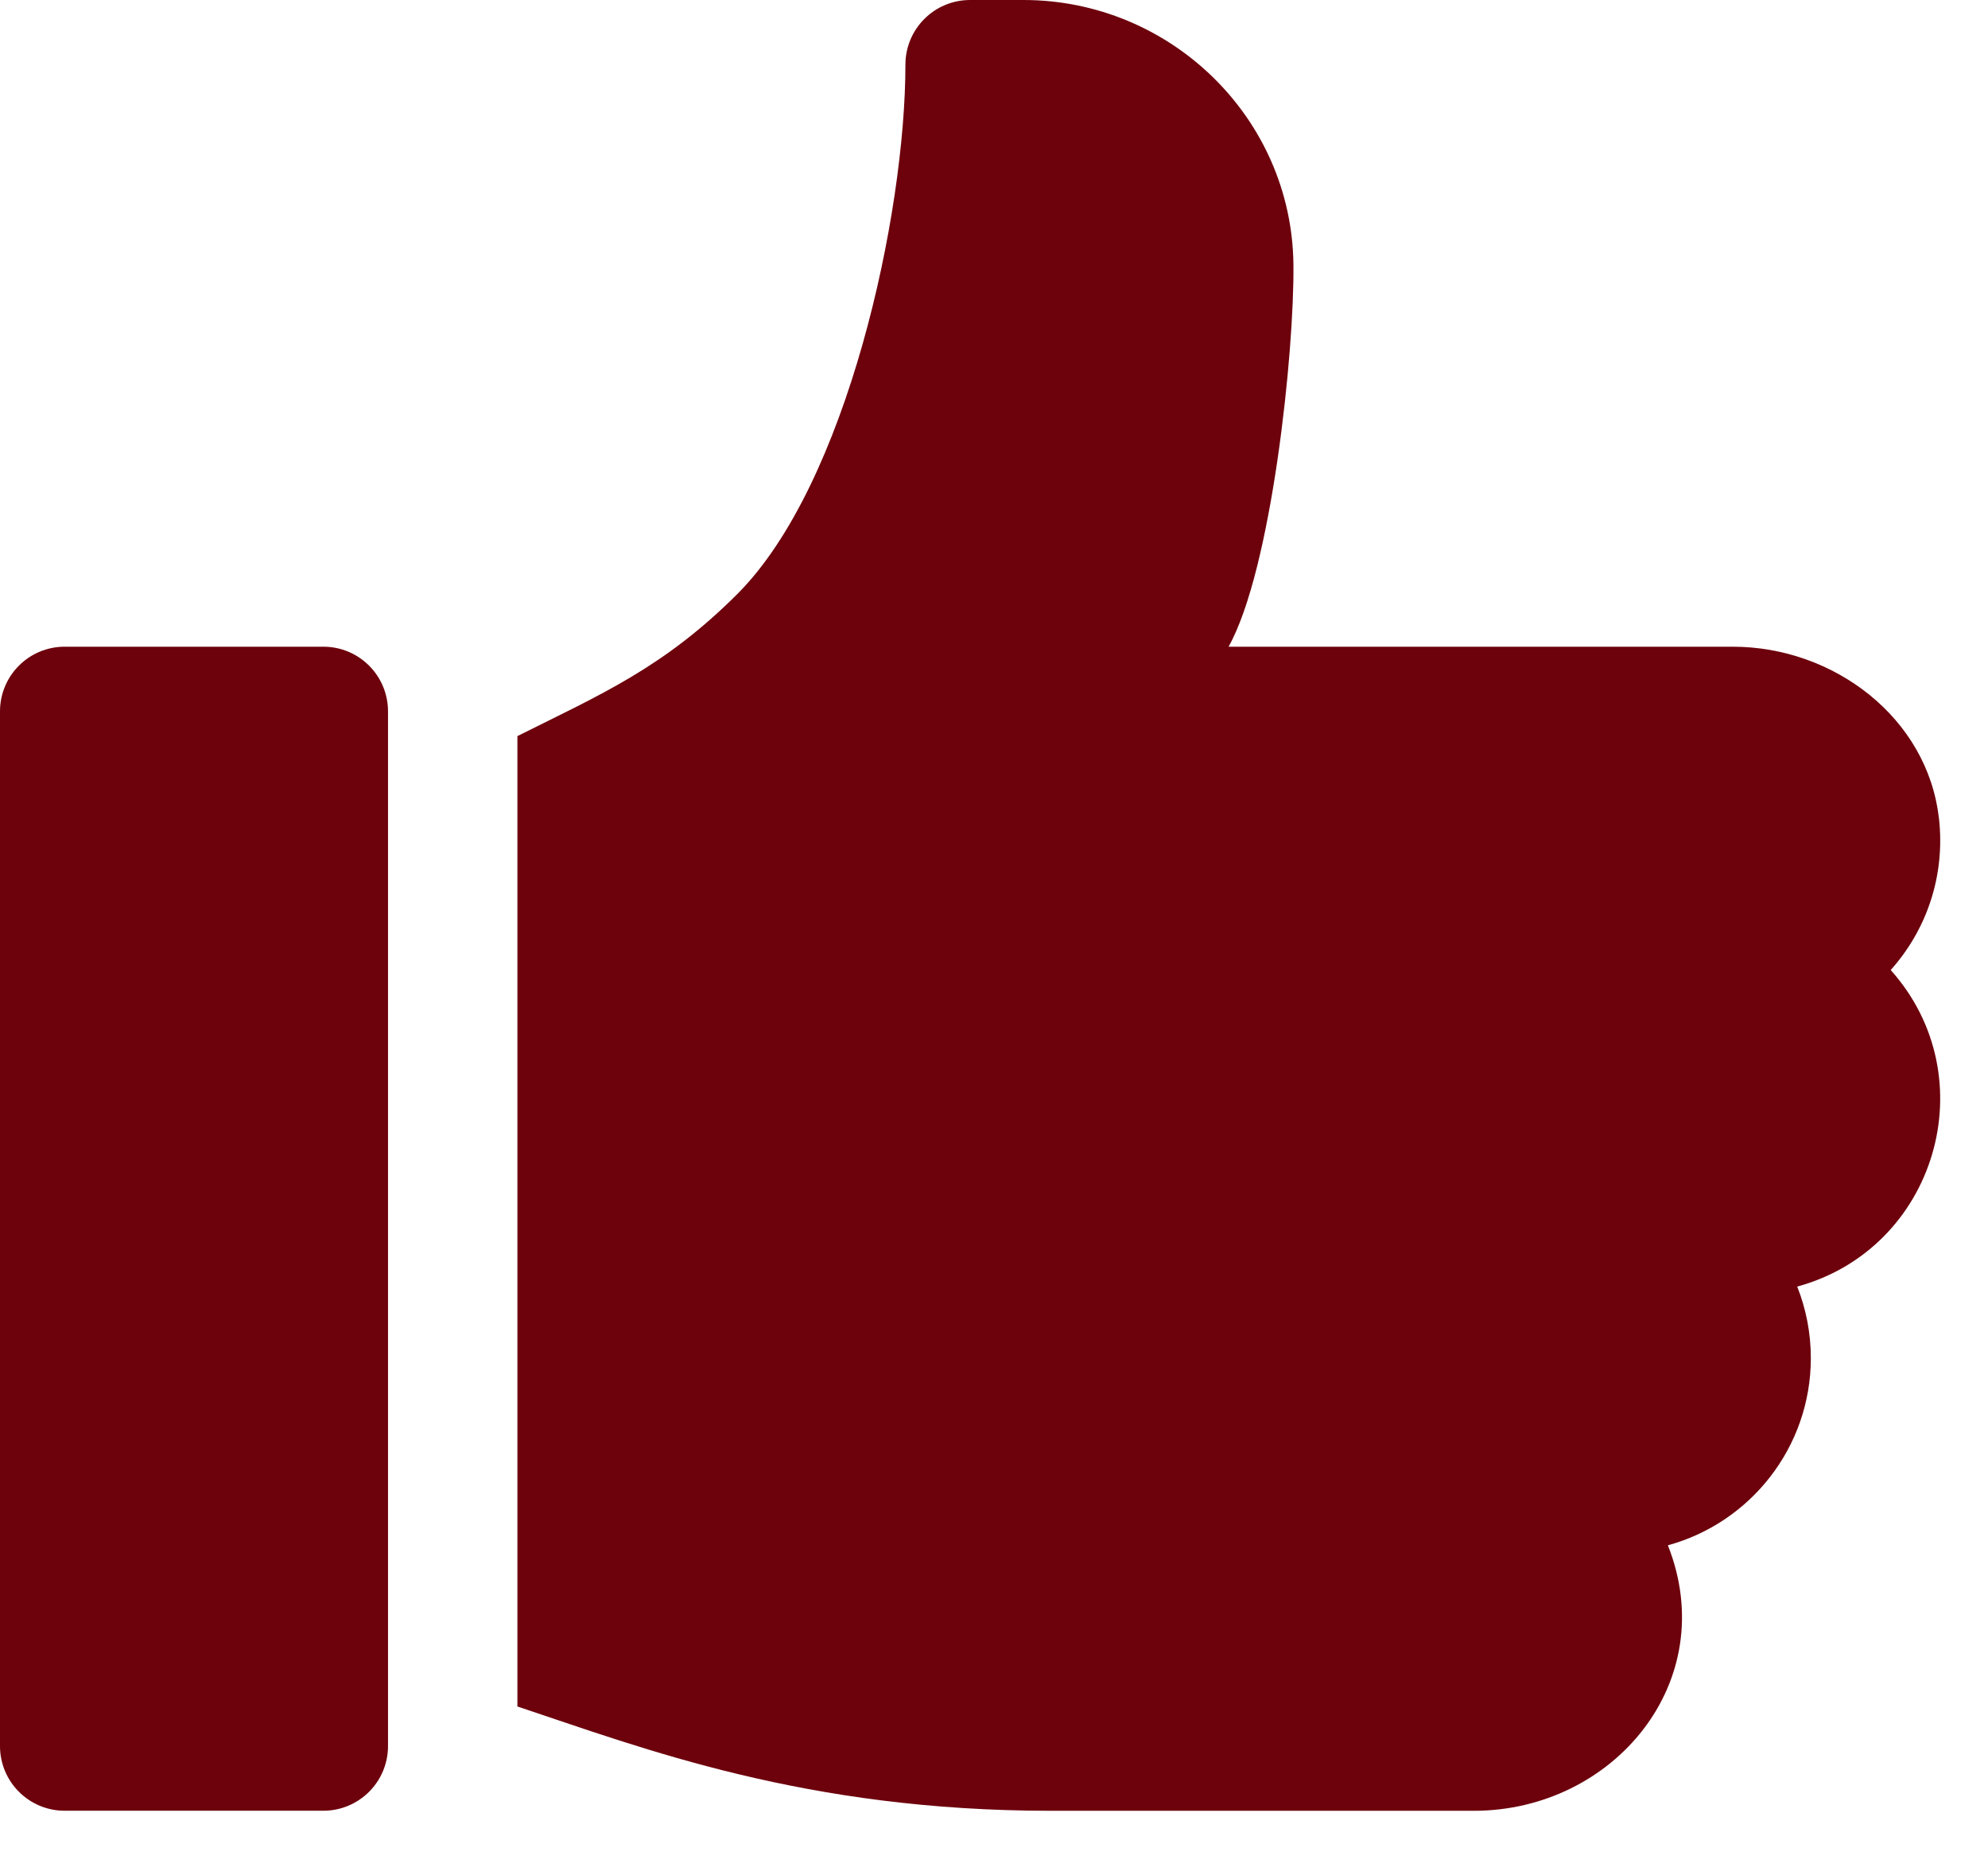
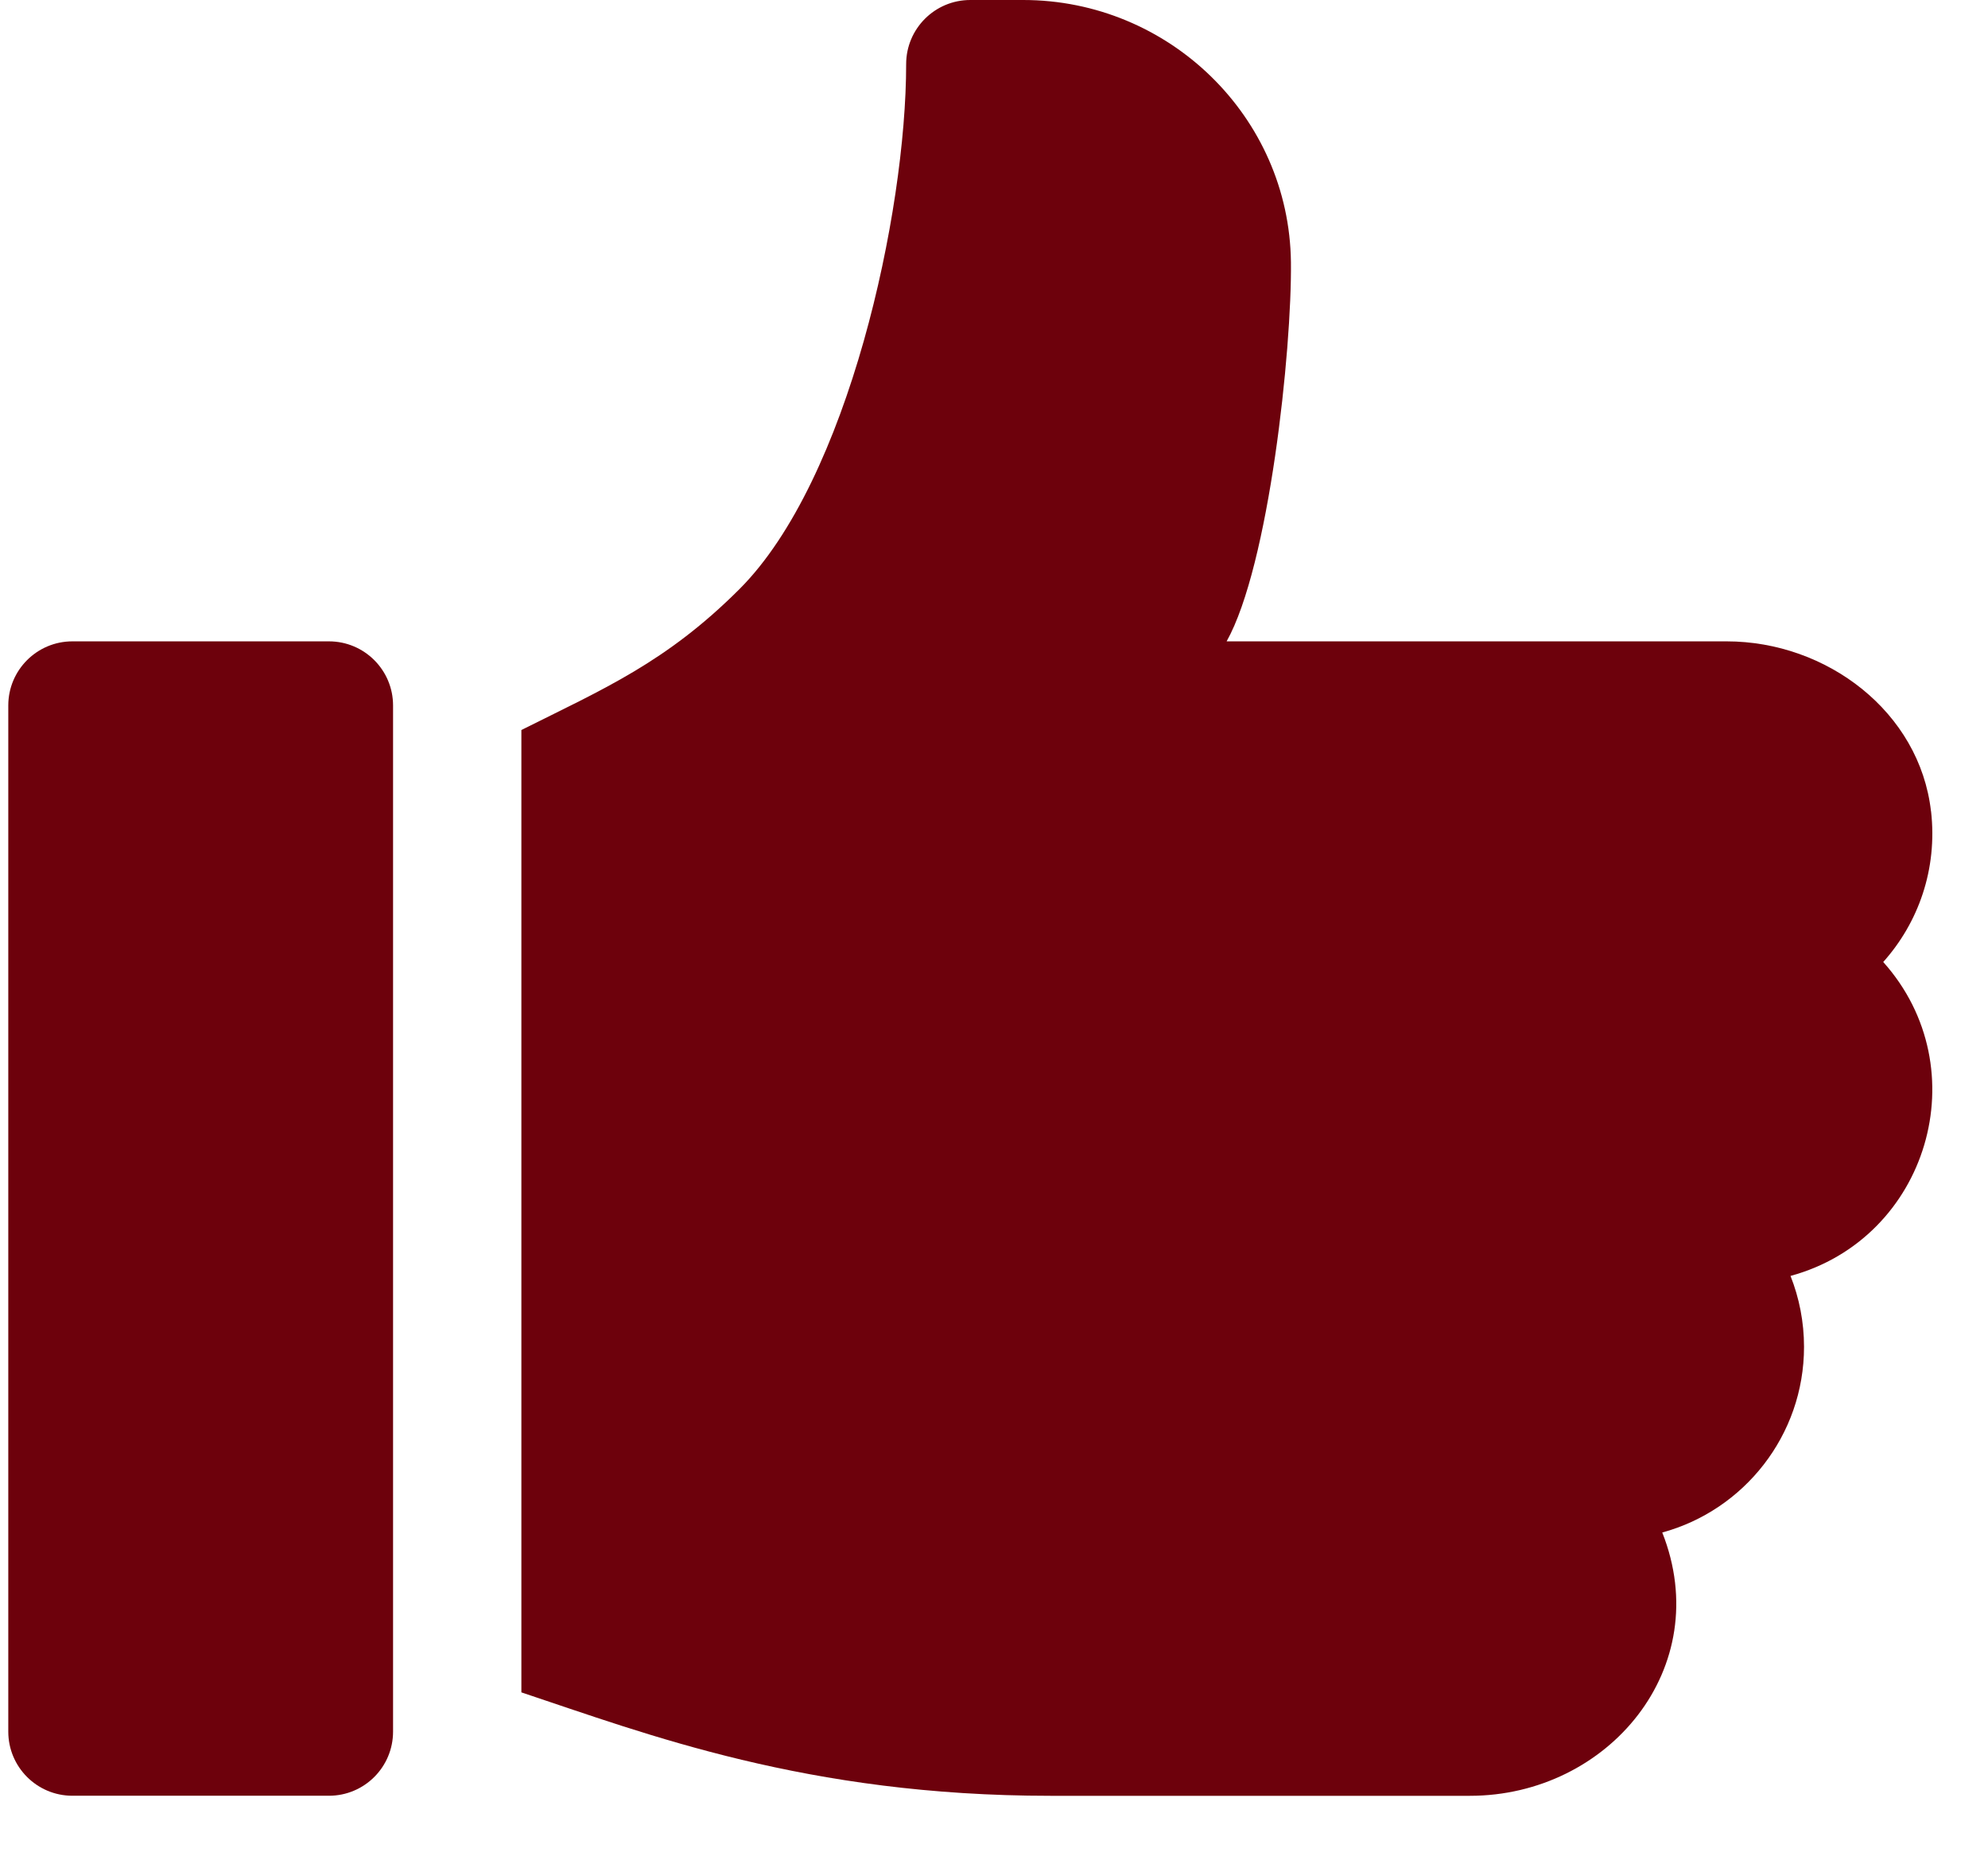
- <svg xmlns="http://www.w3.org/2000/svg" version="1.1" width="34" height="32" viewBox="0 0 34 32">
+ <svg xmlns="http://www.w3.org/2000/svg" version="1.1" width="30" height="28" viewBox="0 0 34 32">
  <path fill="#6d010c" d="M5.53 11.061h-4.424c-0.611 0-1.106 0.495-1.106 1.106v17.697c0 0.611 0.495 1.106 1.106 1.106h4.424c0.611 0 1.106-0.495 1.106-1.106v-17.697c0-0.611-0.495-1.106-1.106-1.106z" />
  <path fill="#6d010c" d="M33.16 13.993c-0.195-1.716-1.798-2.932-3.525-2.932h-8.623c0.733-1.312 1.126-5.024 1.109-6.54-0.029-2.51-2.107-4.521-4.617-4.521h-0.913c-0.611 0-1.106 0.495-1.106 1.106 0 2.558-0.996 7.174-2.874 9.053-1.264 1.264-2.345 1.722-3.762 2.431v16.597c2.17 0.723 4.925 1.784 9.124 1.784h7.235c2.384 0 4.241-2.208 3.317-4.541 1.407-0.383 2.445-1.674 2.445-3.202 0-0.431-0.083-0.844-0.233-1.223 2.372-0.646 3.245-3.575 1.599-5.414 0.605-0.676 0.938-1.6 0.825-2.598z" />
</svg>
